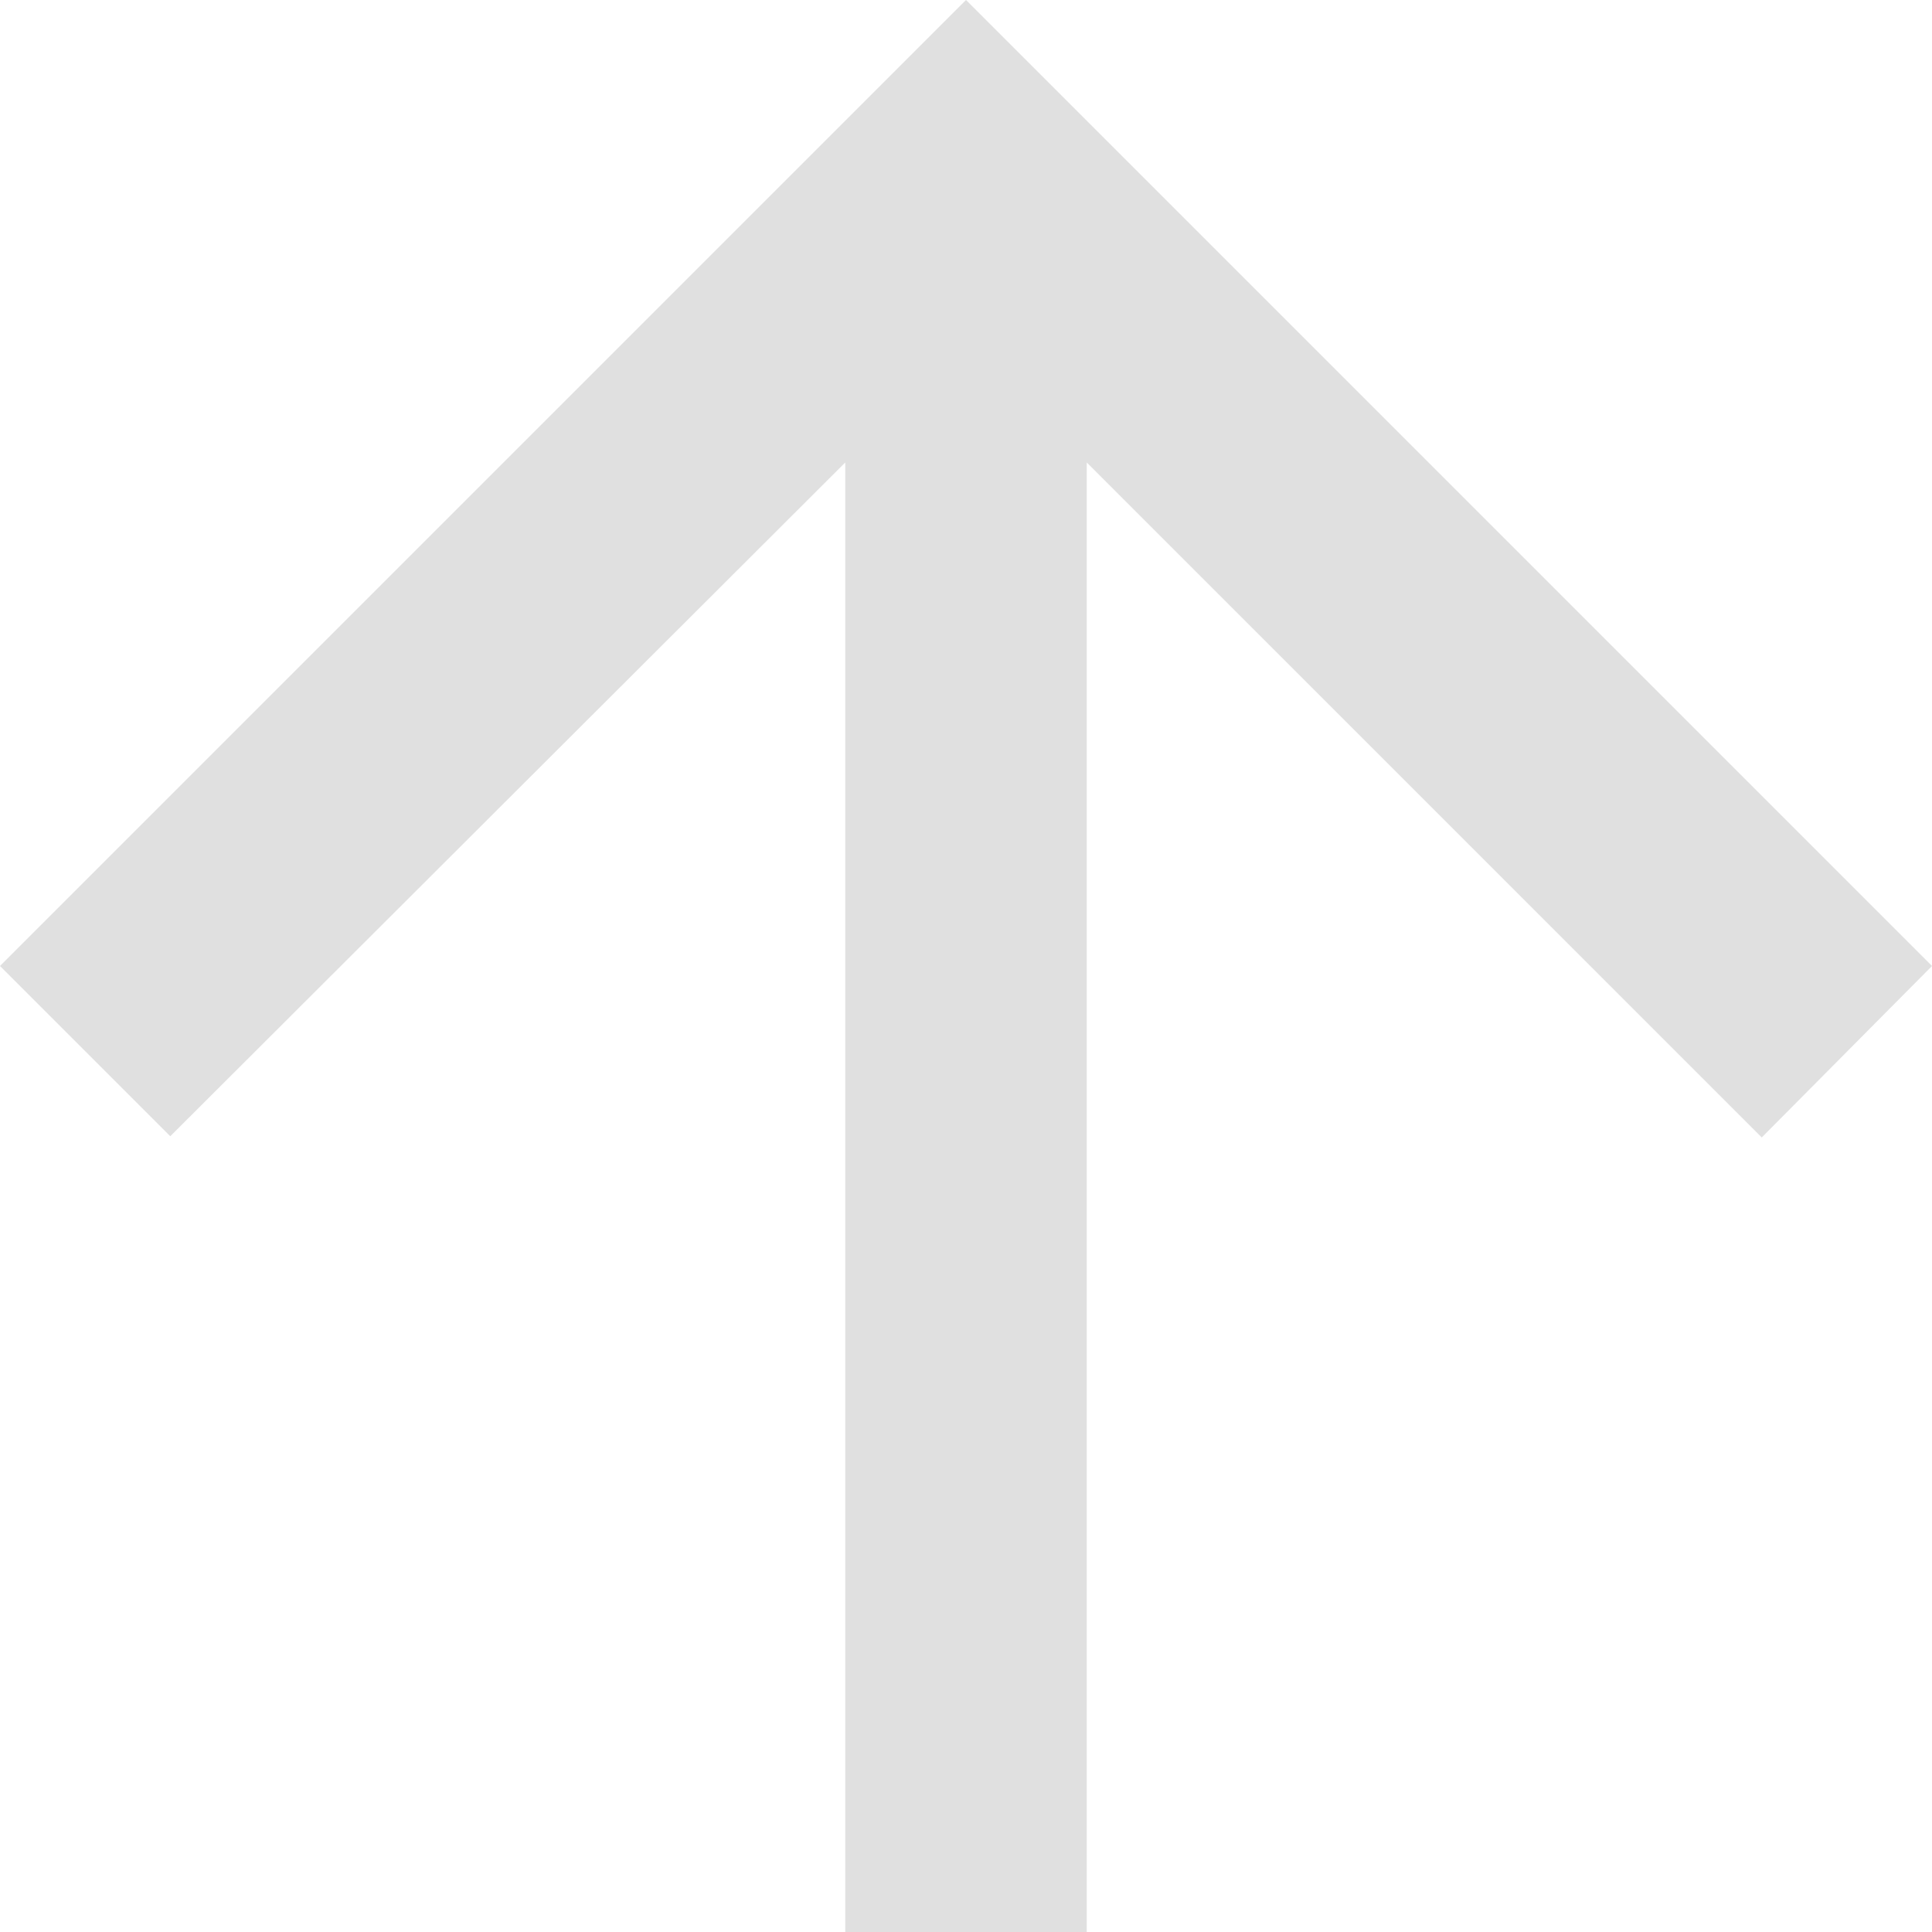
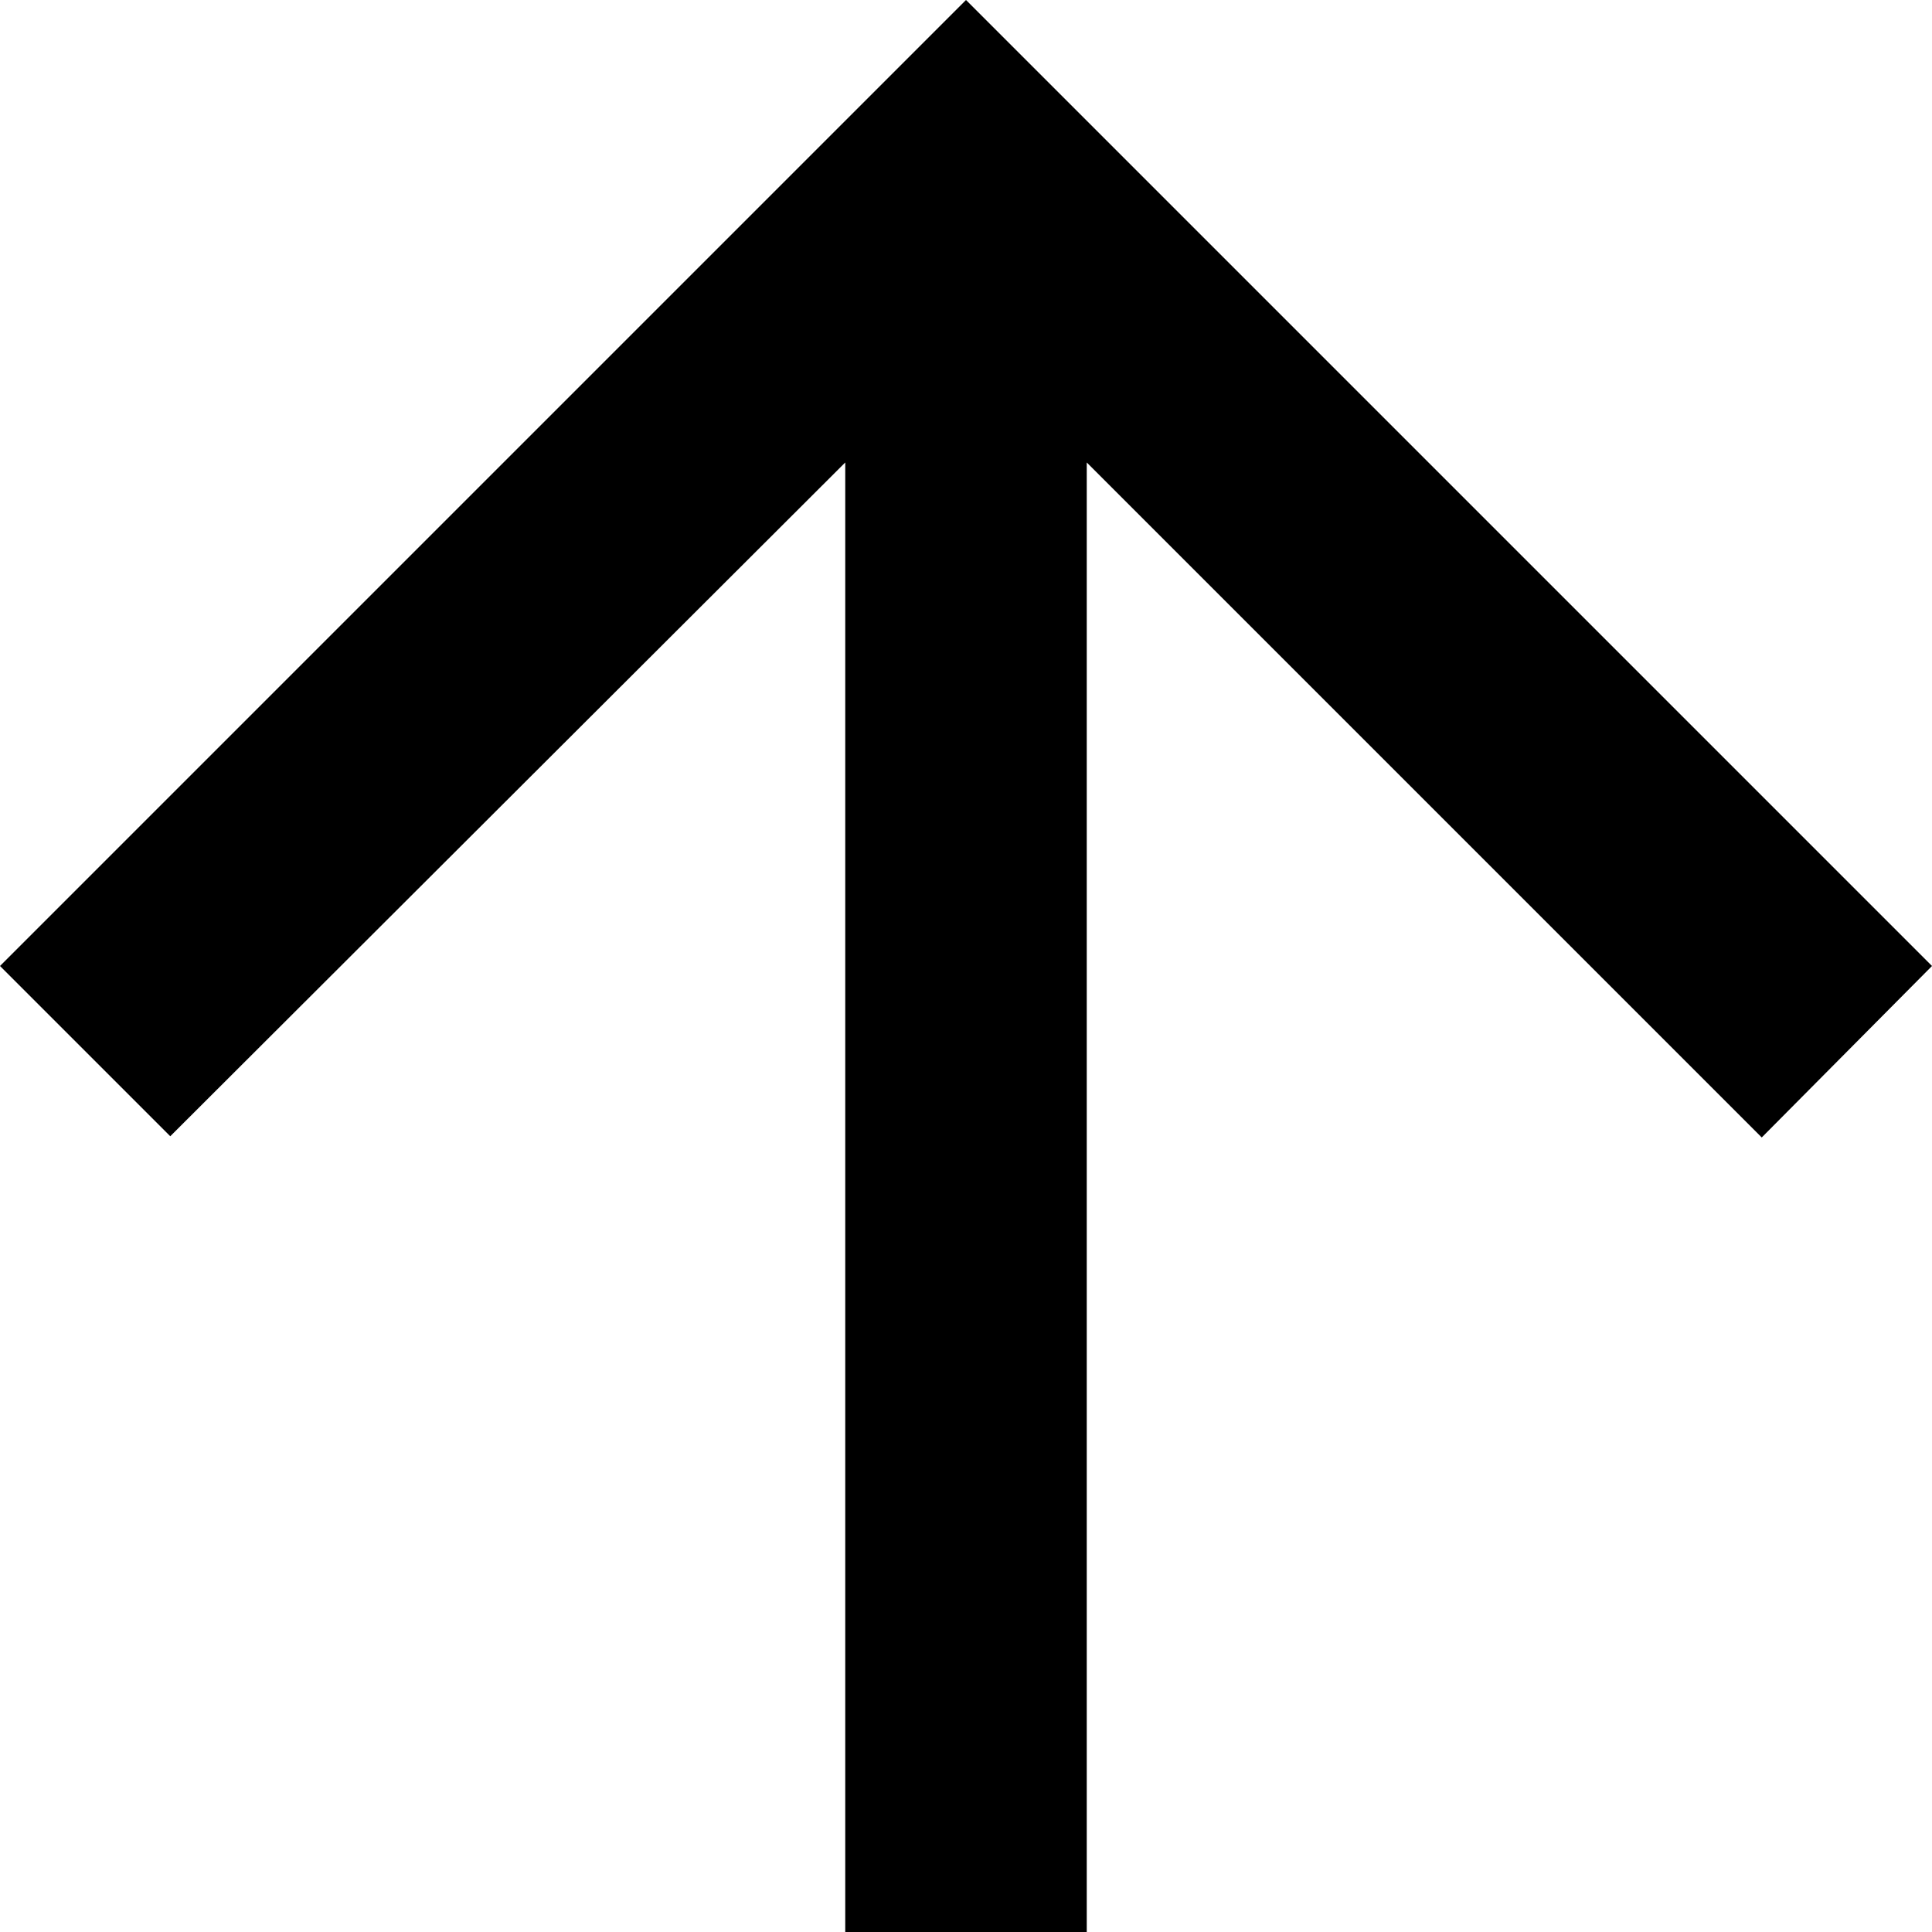
<svg xmlns="http://www.w3.org/2000/svg" width="16" height="16" viewBox="0 0 16 16" fill="none">
-   <path d="M9 16L9 3.83L14.59 9.42L16 8L8 -3.49691e-07L-3.49691e-07 8L1.41 9.41L7 3.83L7 16L9 16Z" fill="#E0E0E0" />
+   <path d="M9 16L9 3.83L14.59 9.42L16 8L8 -3.49691e-07L-3.49691e-07 8L1.41 9.41L7 3.83L7 16L9 16Z" fill="currentColor" />
</svg>
